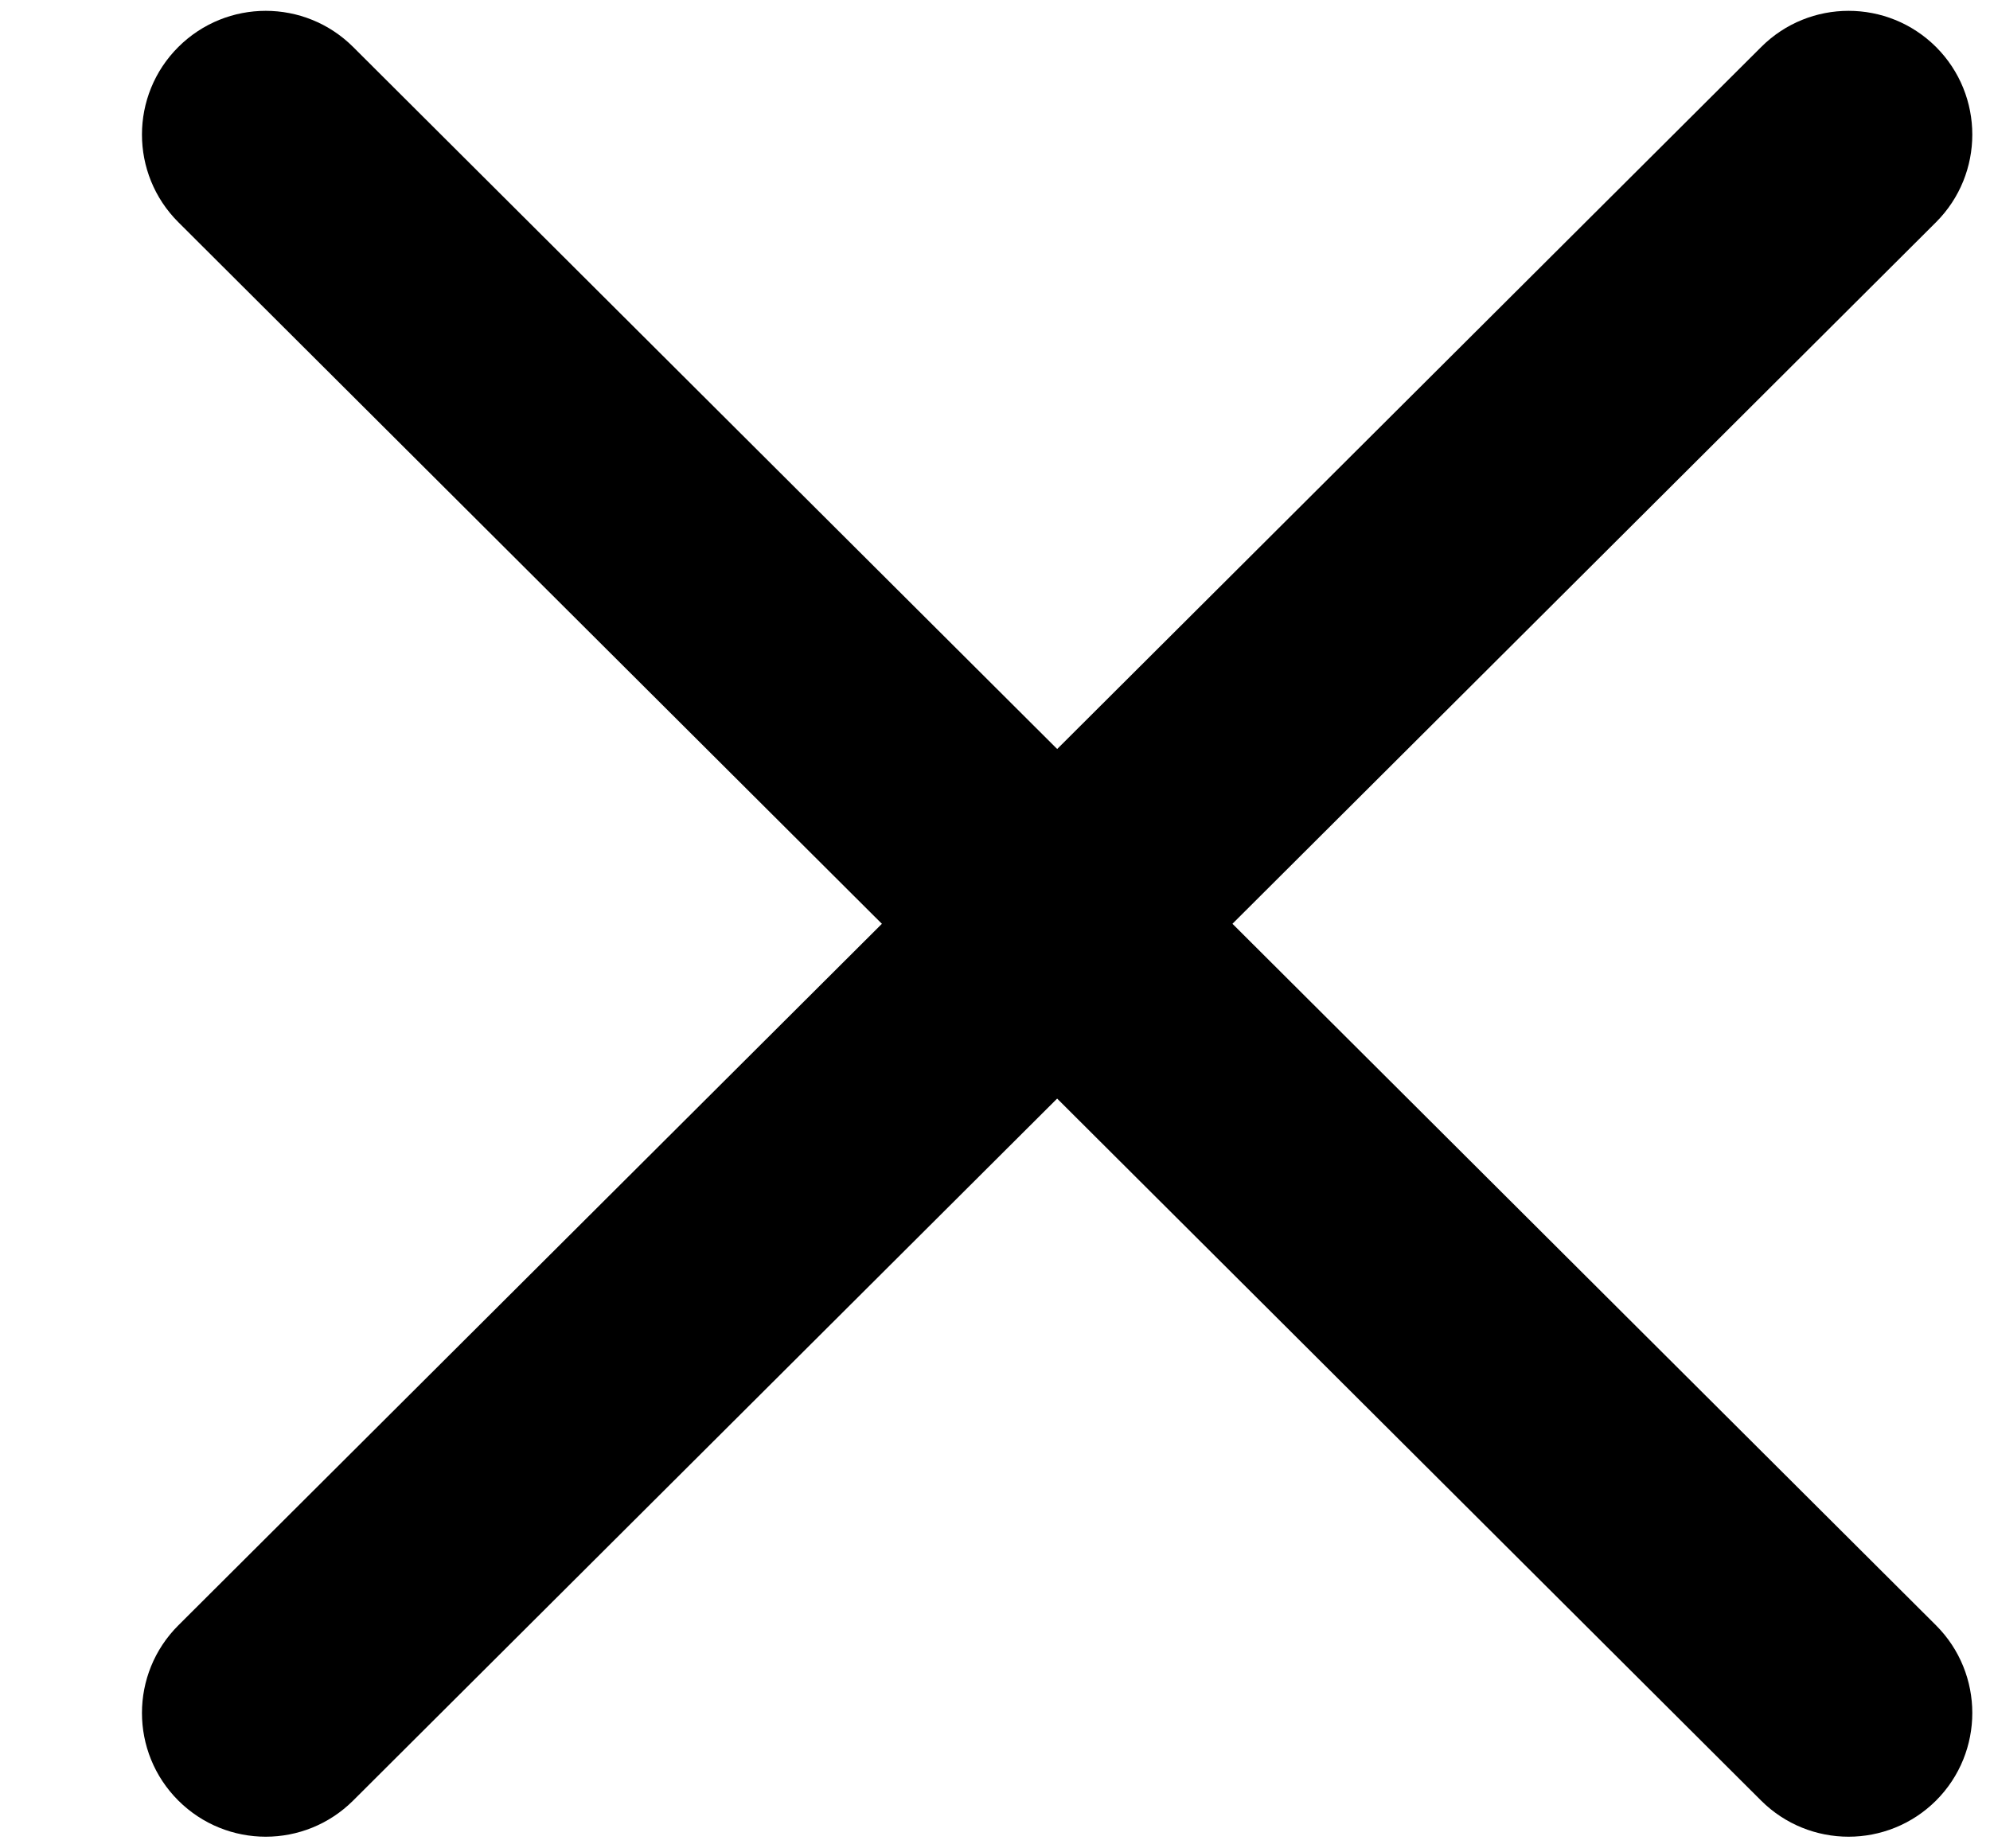
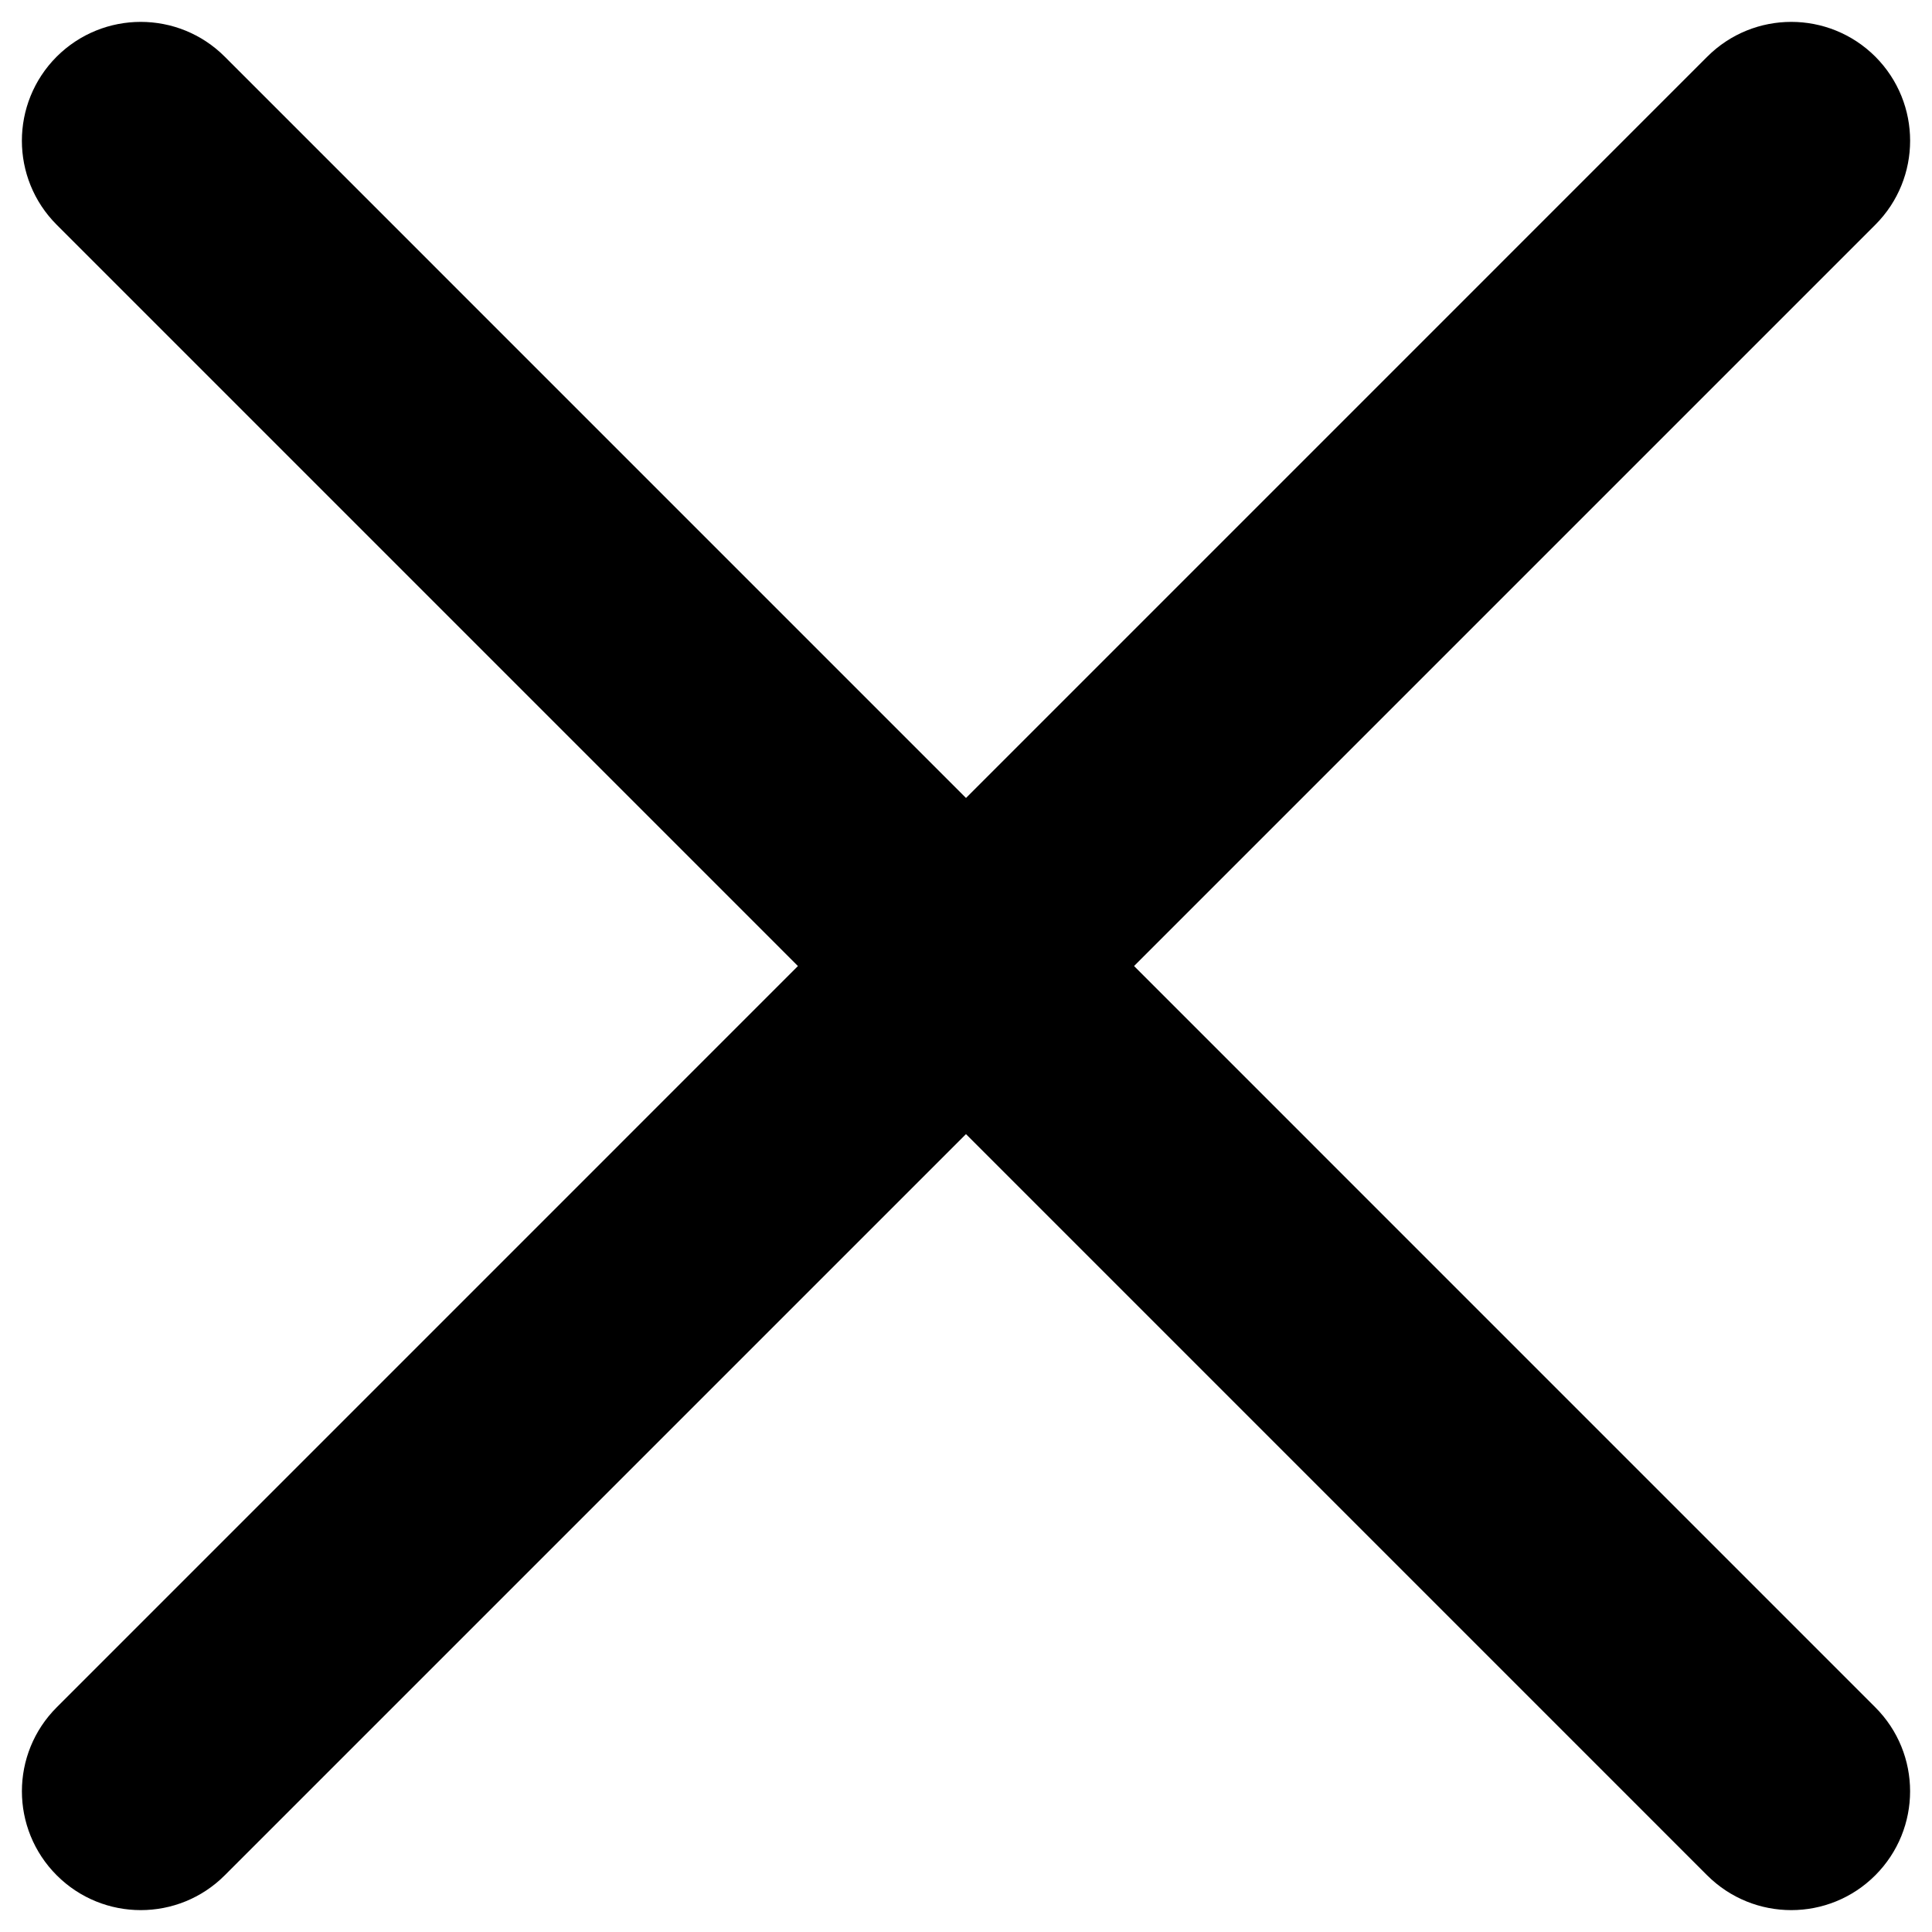
- <svg xmlns="http://www.w3.org/2000/svg" width="14" height="13" viewBox="0 0 14 13" fill="none">
-   <path fill-rule="evenodd" clip-rule="evenodd" d="M13.479 12.528C13.217 12.789 12.793 12.789 12.531 12.528L1.396 1.422C1.133 1.16 1.133 0.734 1.396 0.472C1.658 0.211 2.081 0.211 2.343 0.472L13.479 11.578C13.741 11.84 13.741 12.266 13.479 12.528Z" fill="black" stroke="black" stroke-width="0.4" />
-   <path fill-rule="evenodd" clip-rule="evenodd" d="M1.396 12.528C1.658 12.789 2.081 12.789 2.343 12.528L13.479 1.422C13.741 1.16 13.741 0.734 13.479 0.472C13.217 0.211 12.793 0.211 12.532 0.472L1.396 11.578C1.133 11.84 1.133 12.266 1.396 12.528Z" fill="black" stroke="black" stroke-width="0.4" />
+ <svg xmlns="http://www.w3.org/2000/svg" width="20" height="20" viewBox="0 0 20 20" fill="none">
+   <path fill-rule="evenodd" clip-rule="evenodd" d="M19.271 19.272C18.869 19.674 18.217 19.674 17.814 19.272L0.728 2.185C0.326 1.783 0.326 1.131 0.728 0.728C1.131 0.326 1.783 0.326 2.185 0.728L19.271 17.815C19.674 18.217 19.674 18.869 19.271 19.272Z" fill="black" stroke="black" stroke-width="0.4" />
+   <path fill-rule="evenodd" clip-rule="evenodd" d="M0.729 19.272C1.131 19.674 1.783 19.674 2.185 19.272L19.272 2.185C19.674 1.783 19.674 1.131 19.272 0.728C18.869 0.326 18.217 0.326 17.815 0.728L0.729 17.815C0.326 18.217 0.326 18.869 0.729 19.272Z" fill="black" stroke="black" stroke-width="0.4" />
</svg>
